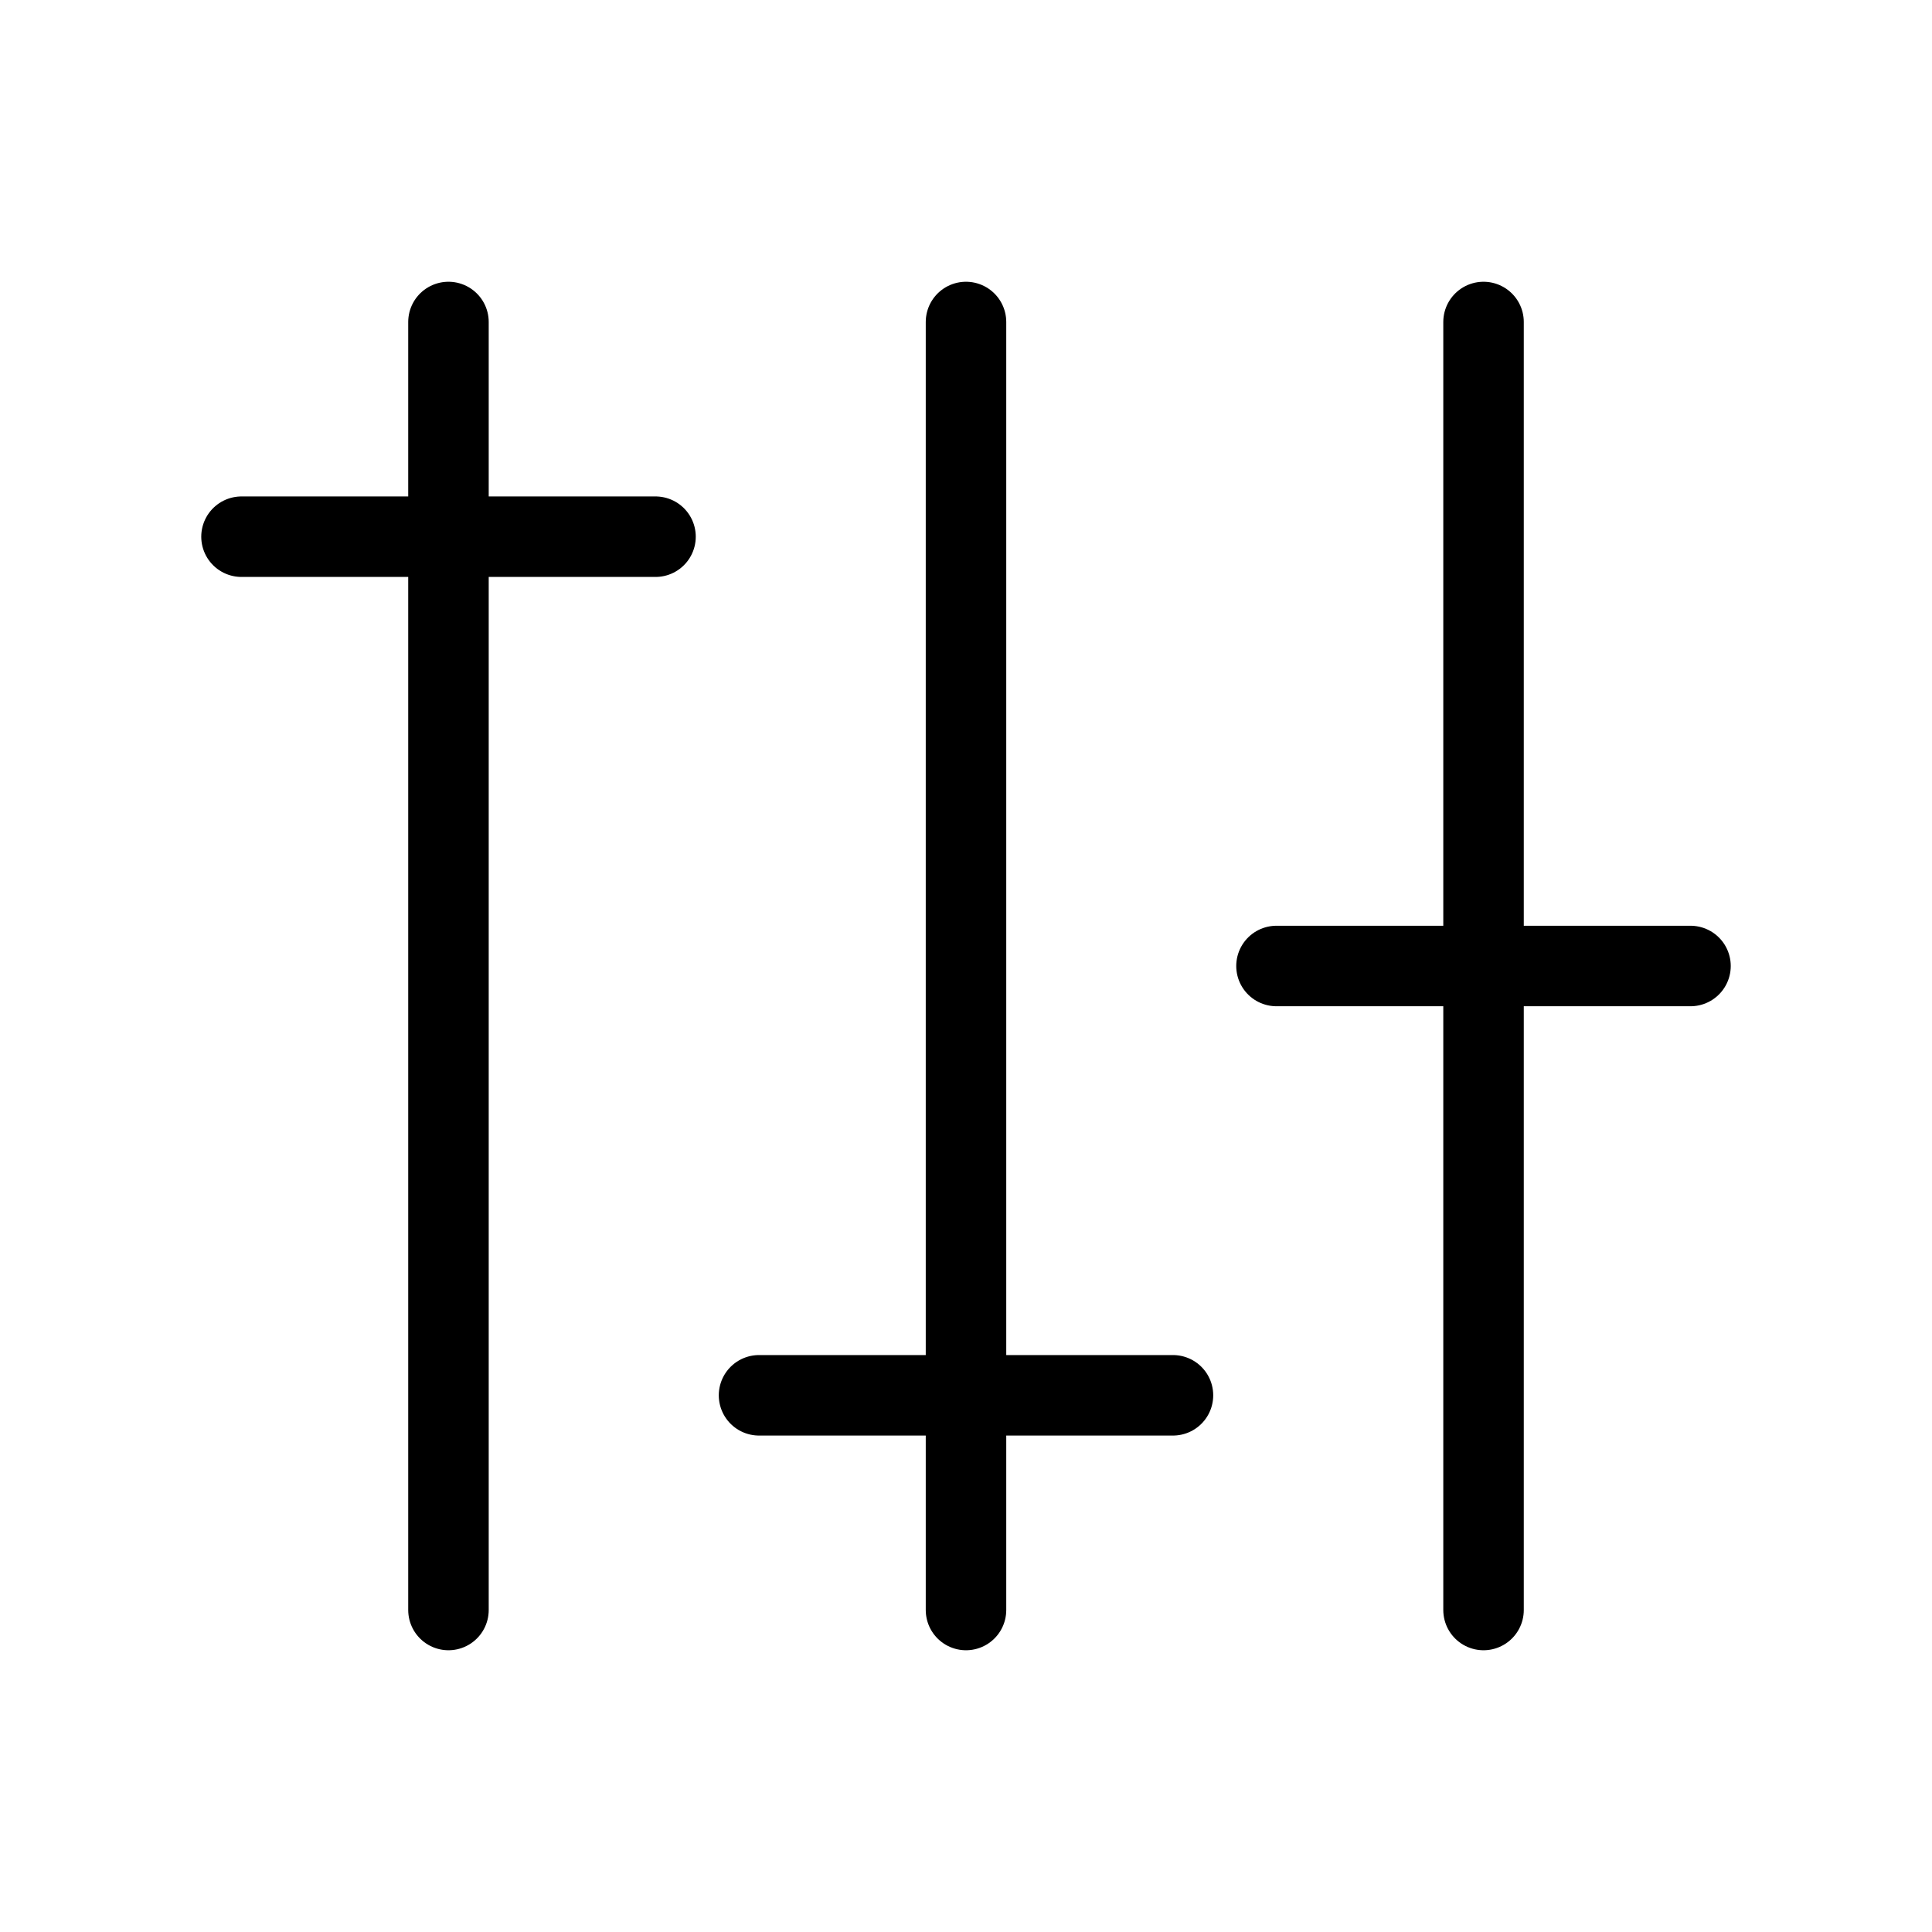
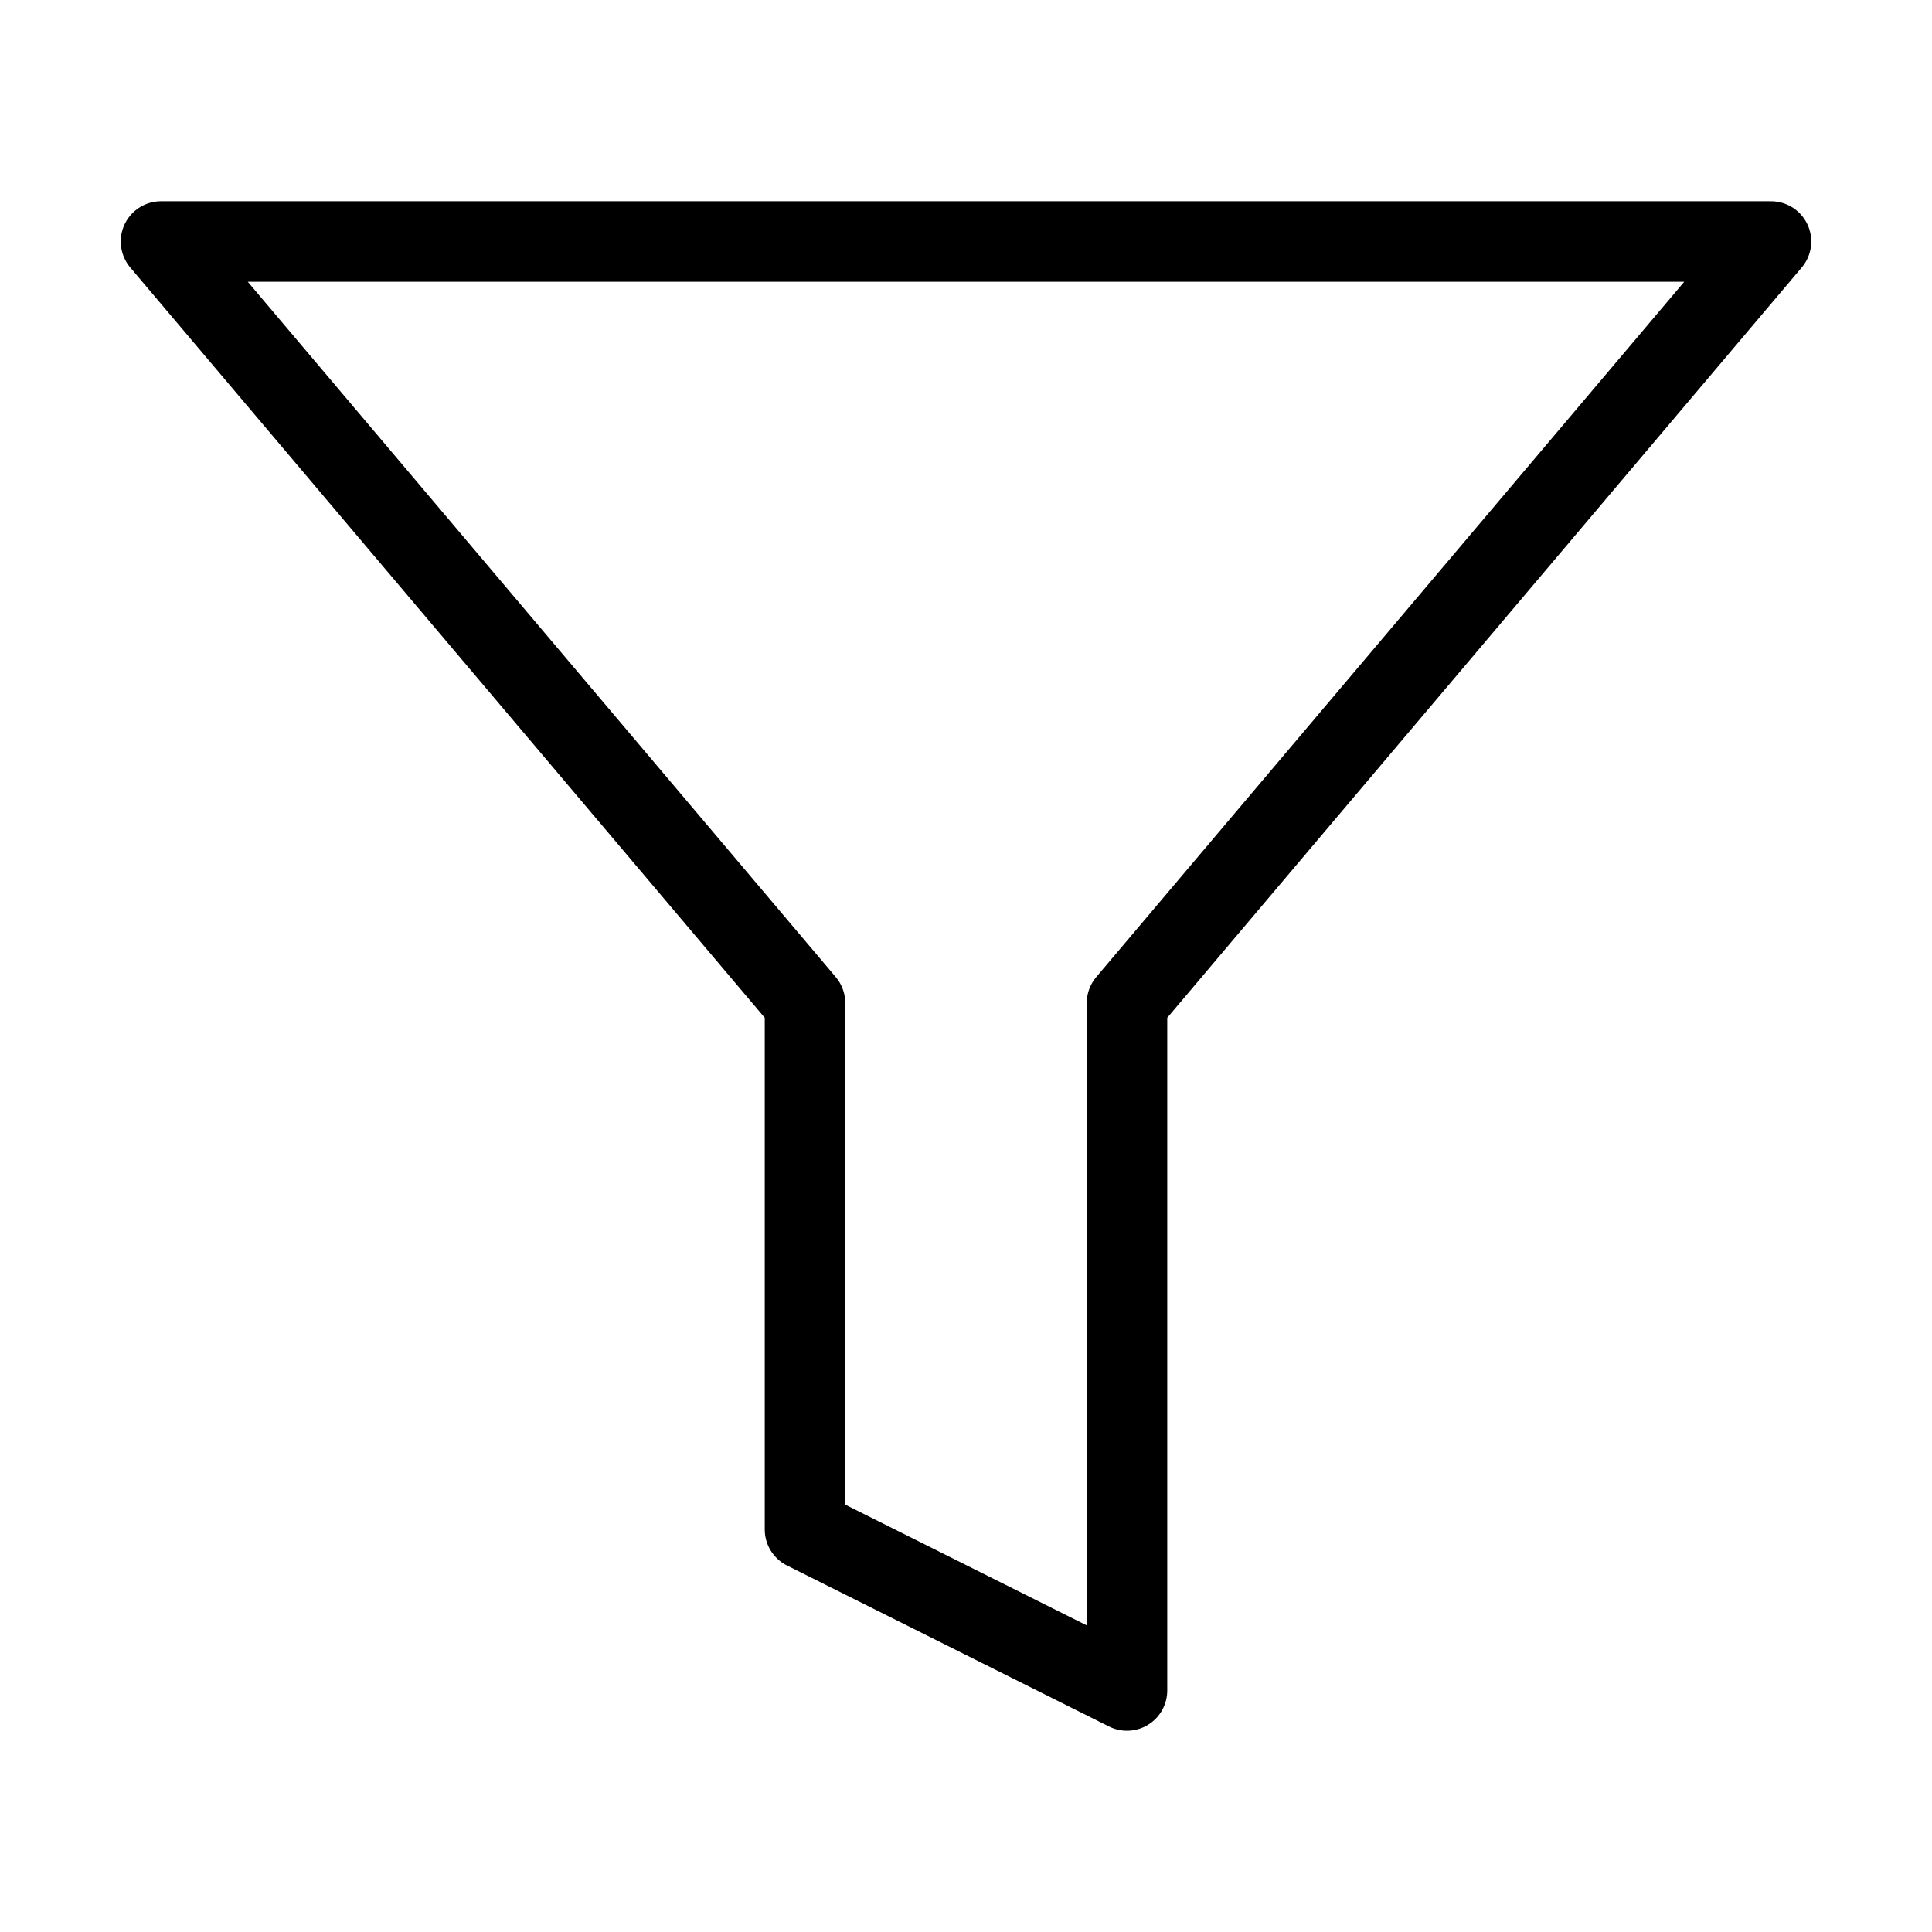
- <svg xmlns="http://www.w3.org/2000/svg" width="24" height="24" viewBox="0 0 24 24" fill="none">
-   <path d="M15.857 12H21m-2.571 8V4v16ZM12 20V4v16Zm-6.429 0V4v16ZM3 6.667h5.143H3Zm6.429 10.666h5.142H9.43Z" stroke="currentColor" stroke-linecap="round" stroke-linejoin="round" />
+ <svg xmlns="http://www.w3.org/2000/svg" width="24" height="24" viewBox="0 0 24 24" fill="none" stroke="currentColor" stroke-width="1" stroke-linecap="round" stroke-linejoin="round" class="feather feather-filter">
+   <polygon points="22 3 2 3 10 12.46 10 19 14 21 14 12.46 22 3" />
</svg>
